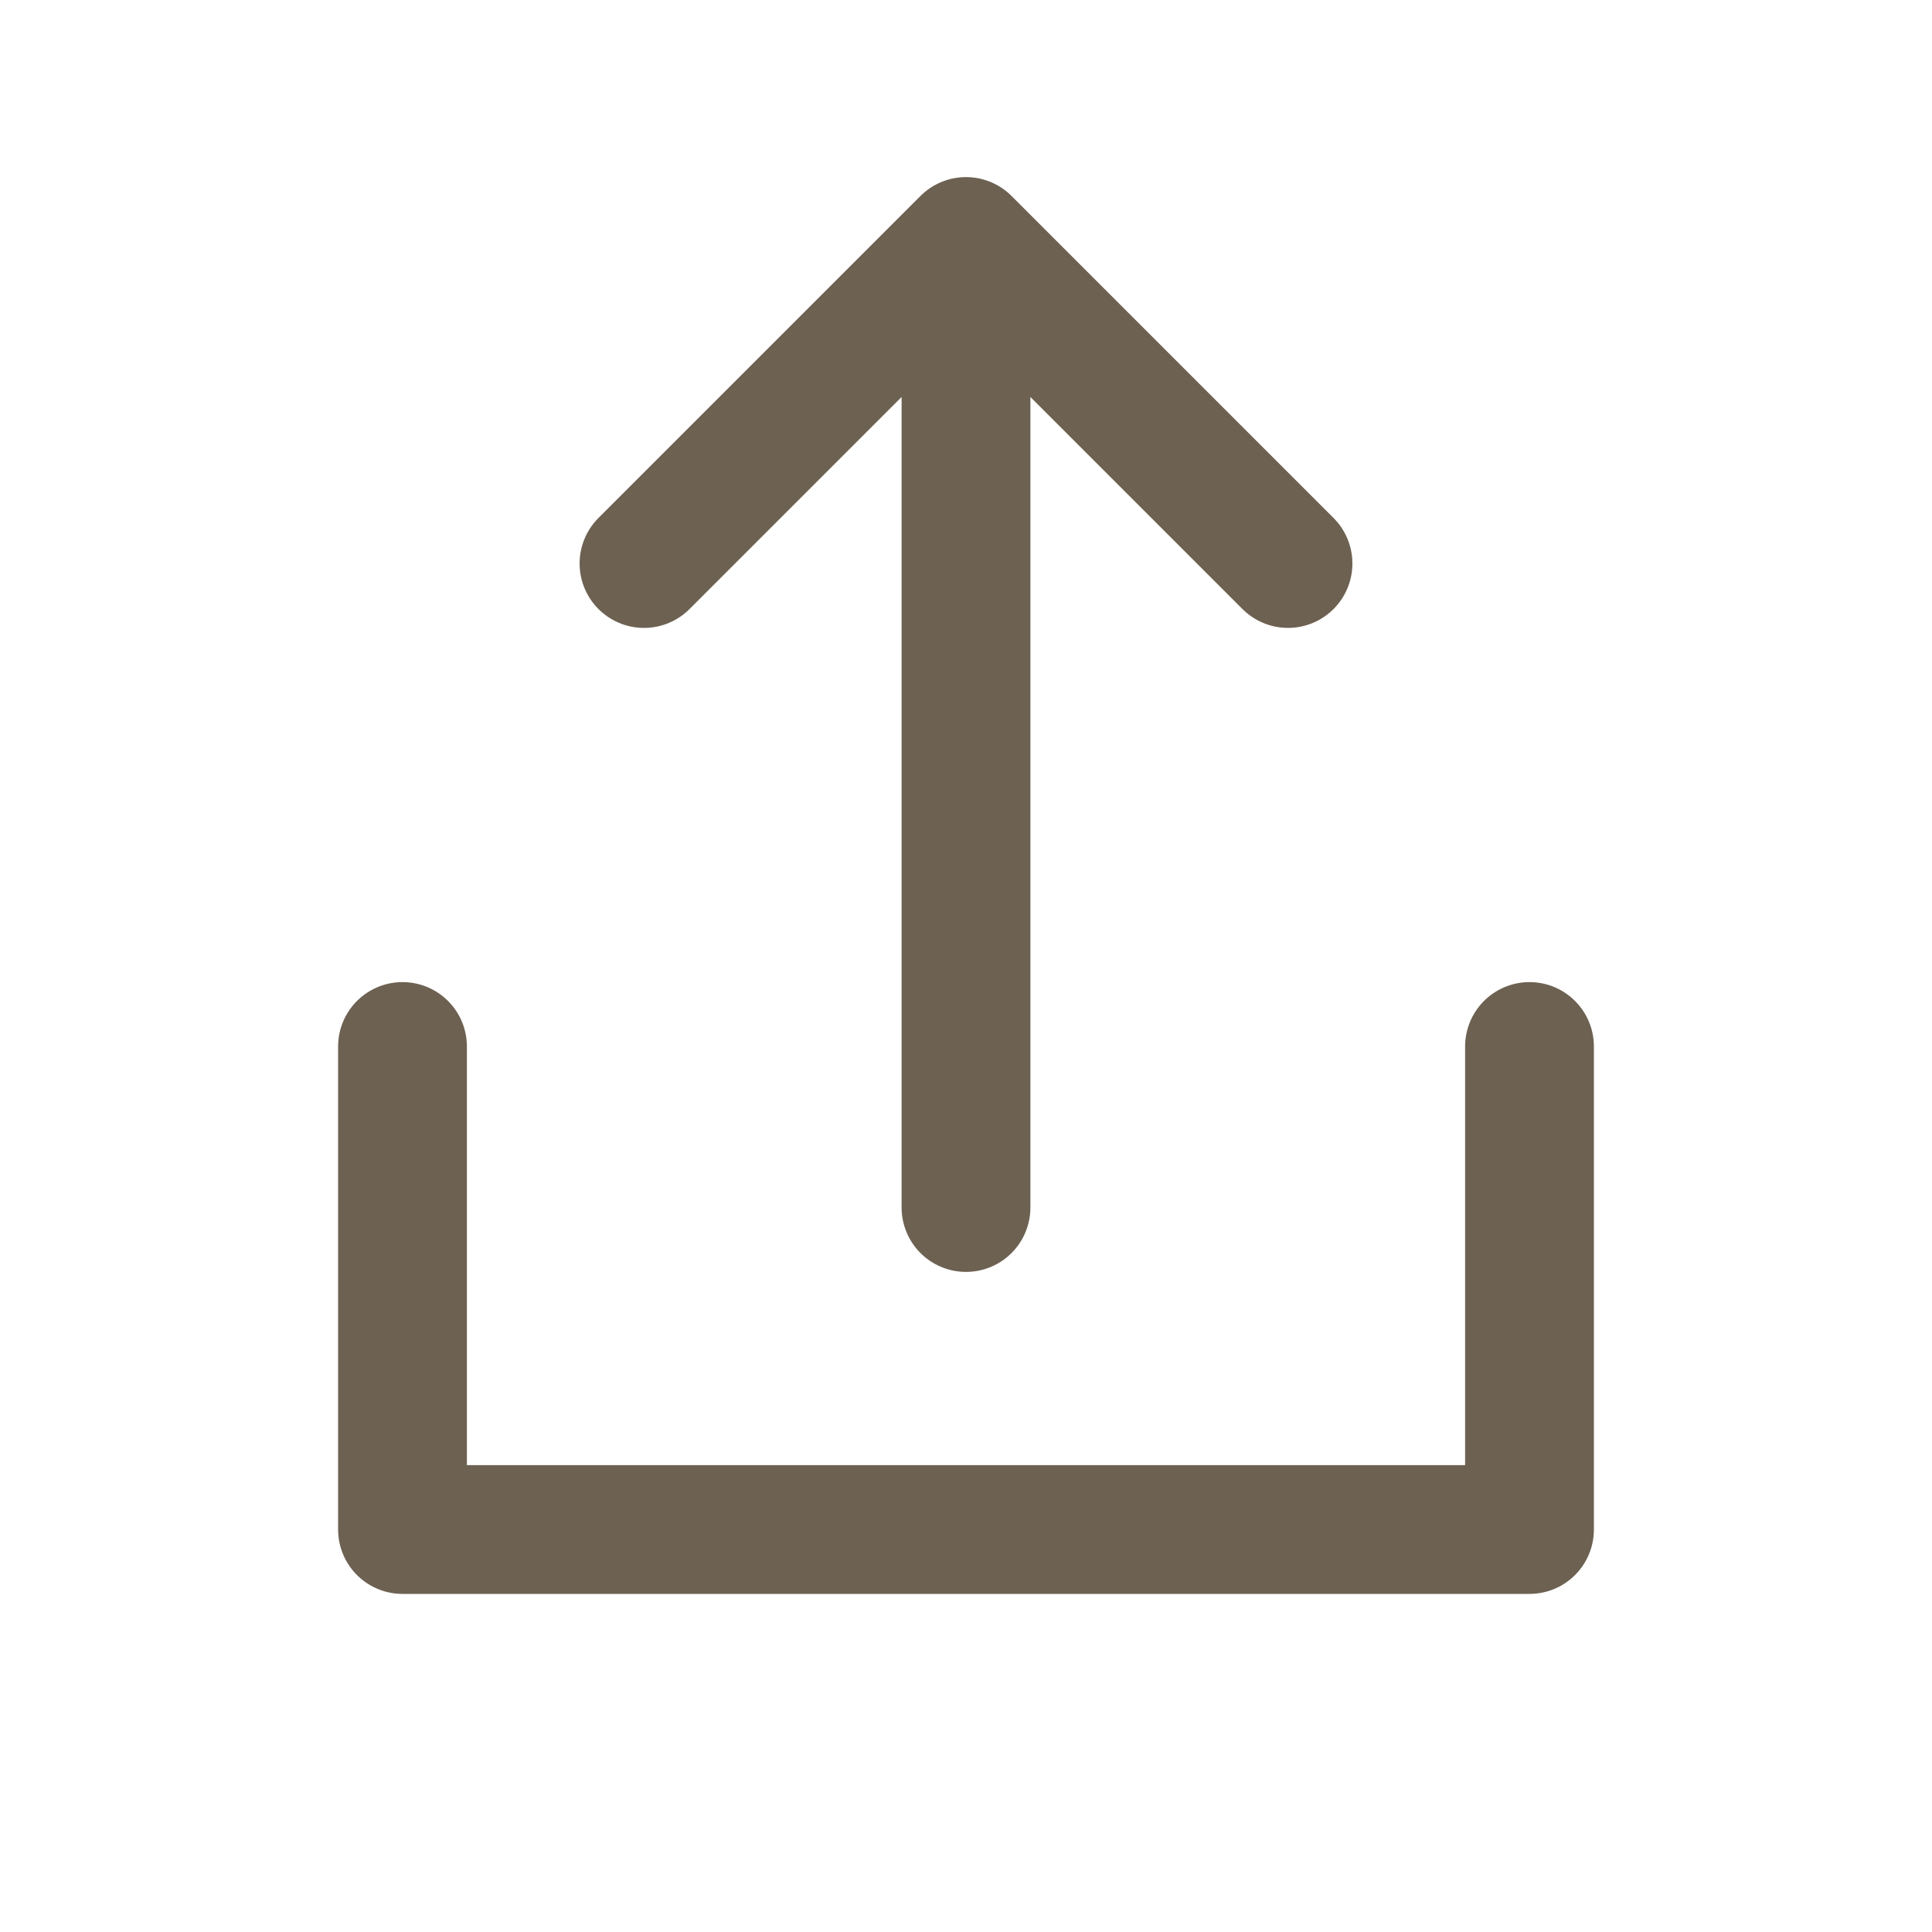
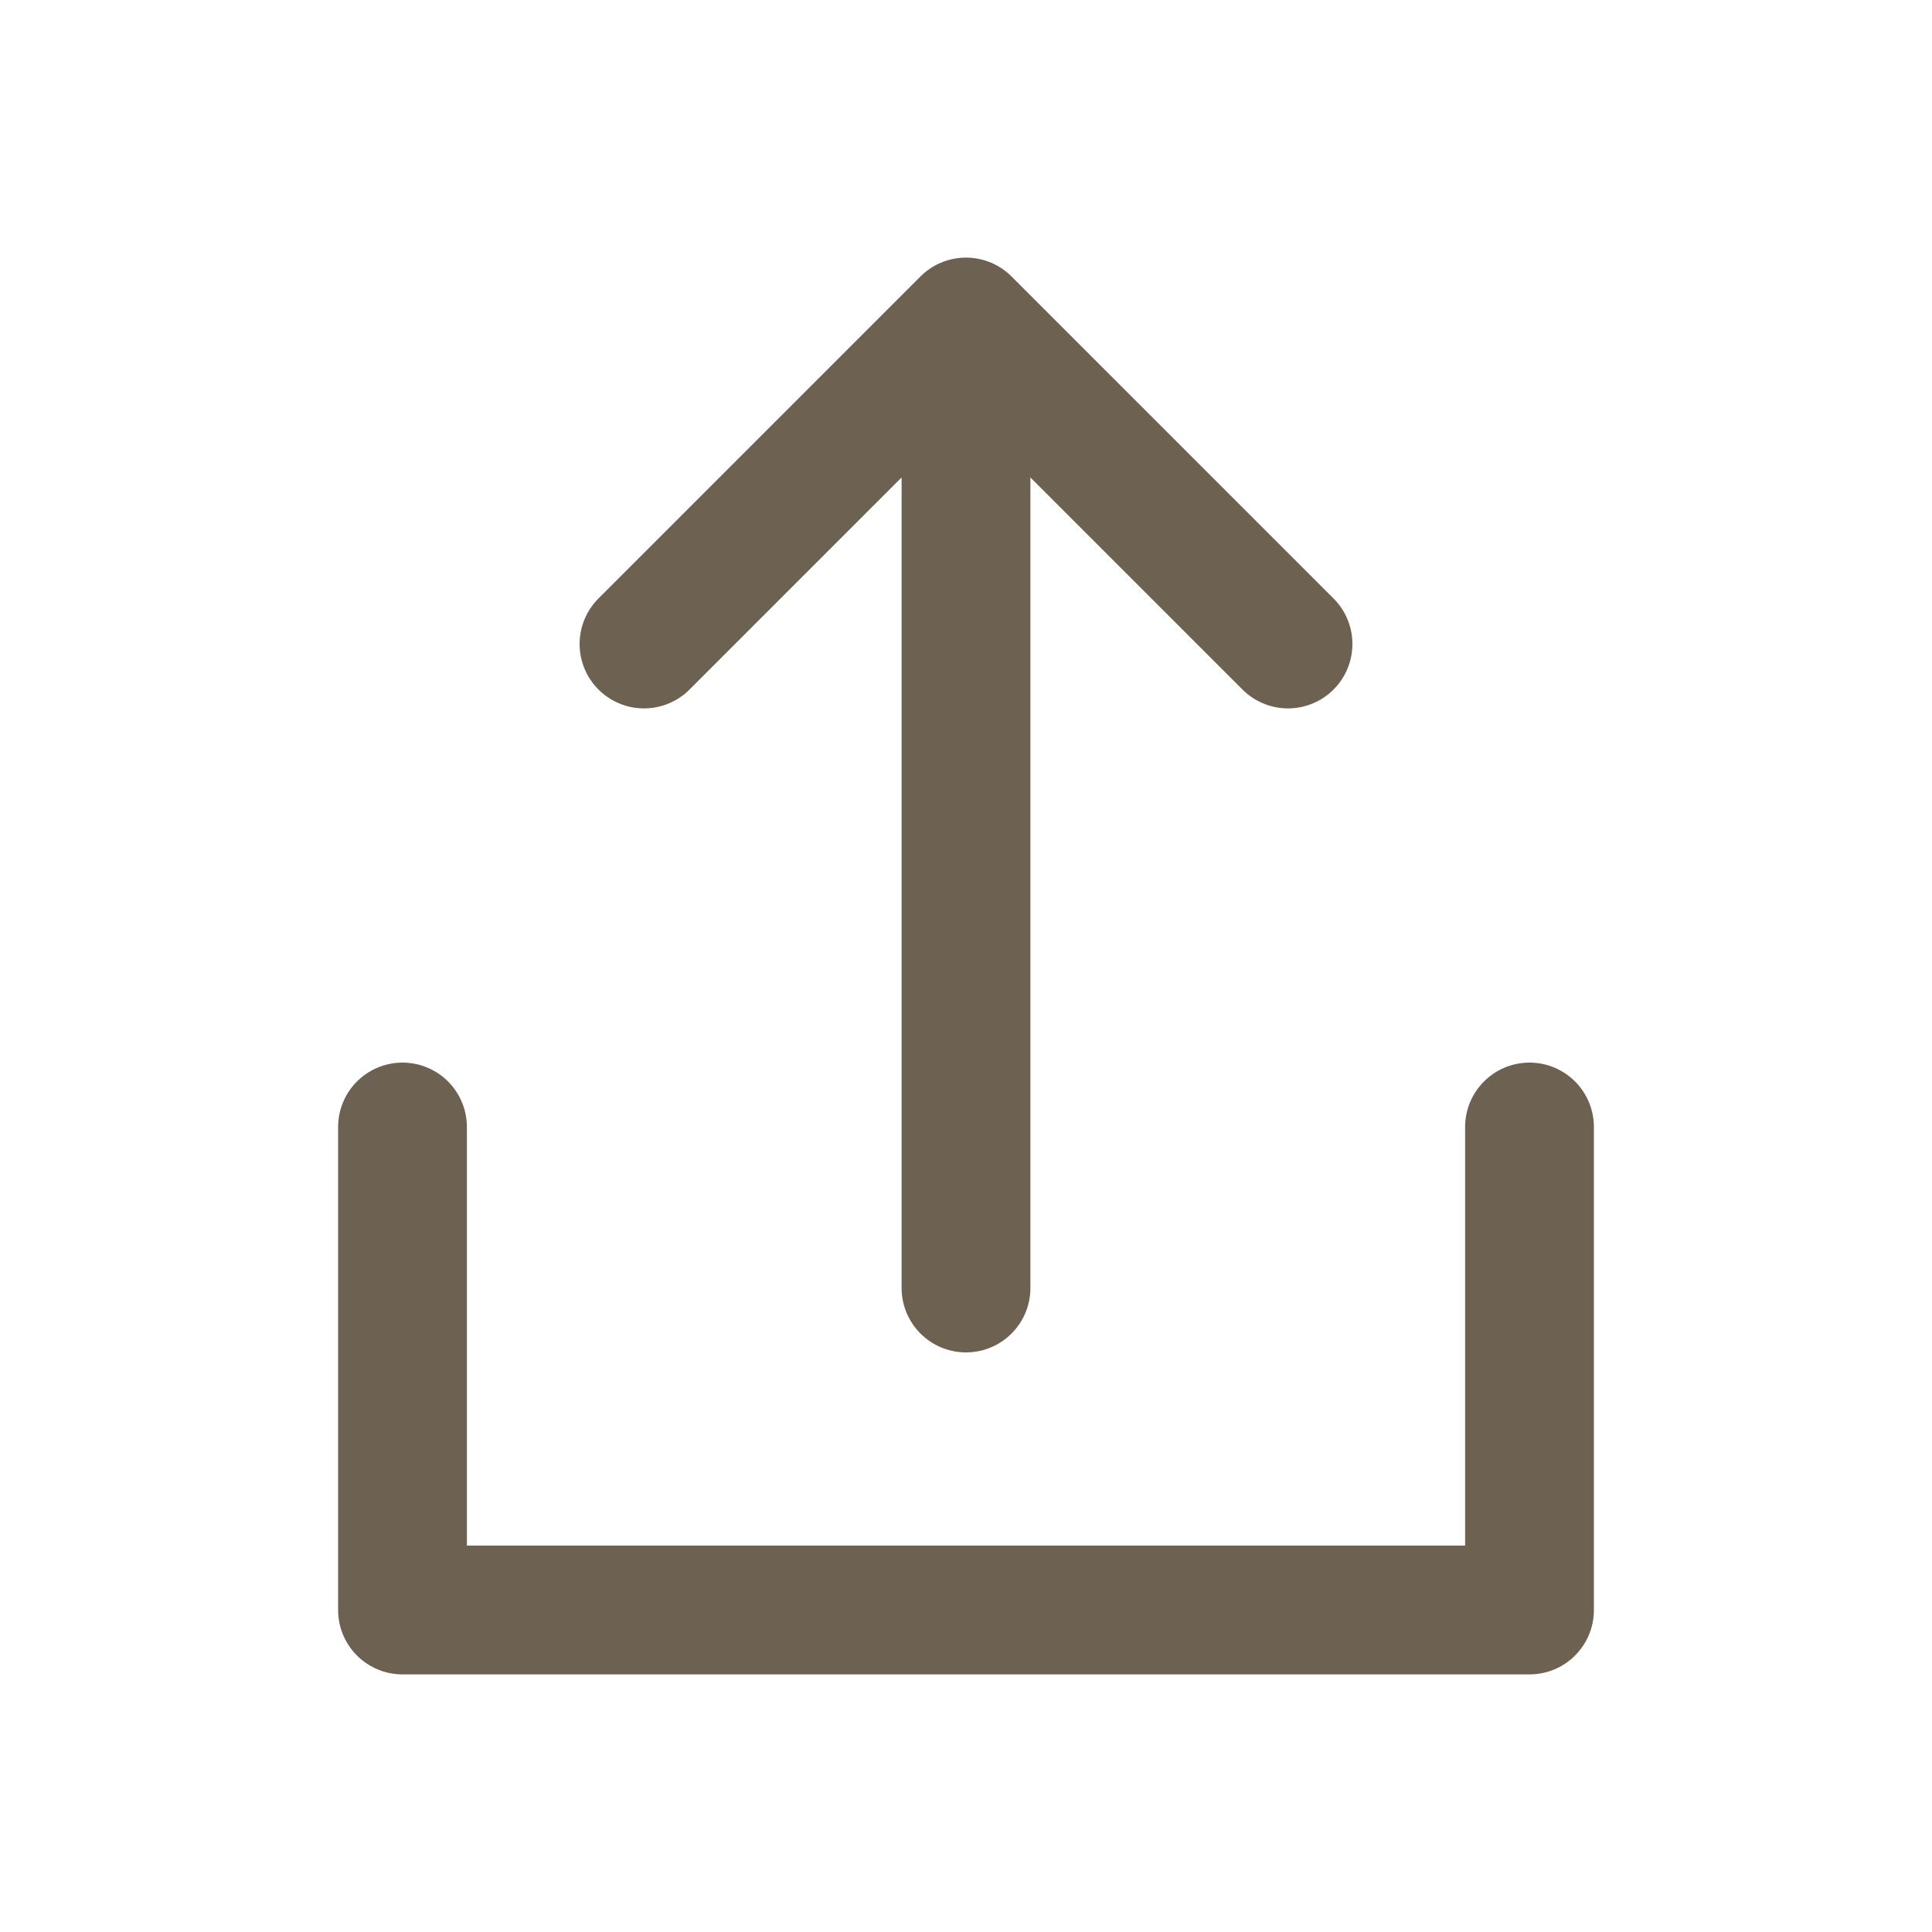
- <svg xmlns="http://www.w3.org/2000/svg" width="16" height="16" viewBox="0 0 24 24" fill="none" stroke="#6d6152" stroke-width="1.6" stroke-linecap="round" stroke-linejoin="round">
+ <svg xmlns="http://www.w3.org/2000/svg" width="16" height="16" viewBox="0 -1 24 24" fill="none" stroke="#6d6152" stroke-width="1.6" stroke-linecap="round" stroke-linejoin="round">
  <path d="M12 3v12m0-12l-4 4m4-4l4 4M5 13v6h14v-6" />
</svg>
